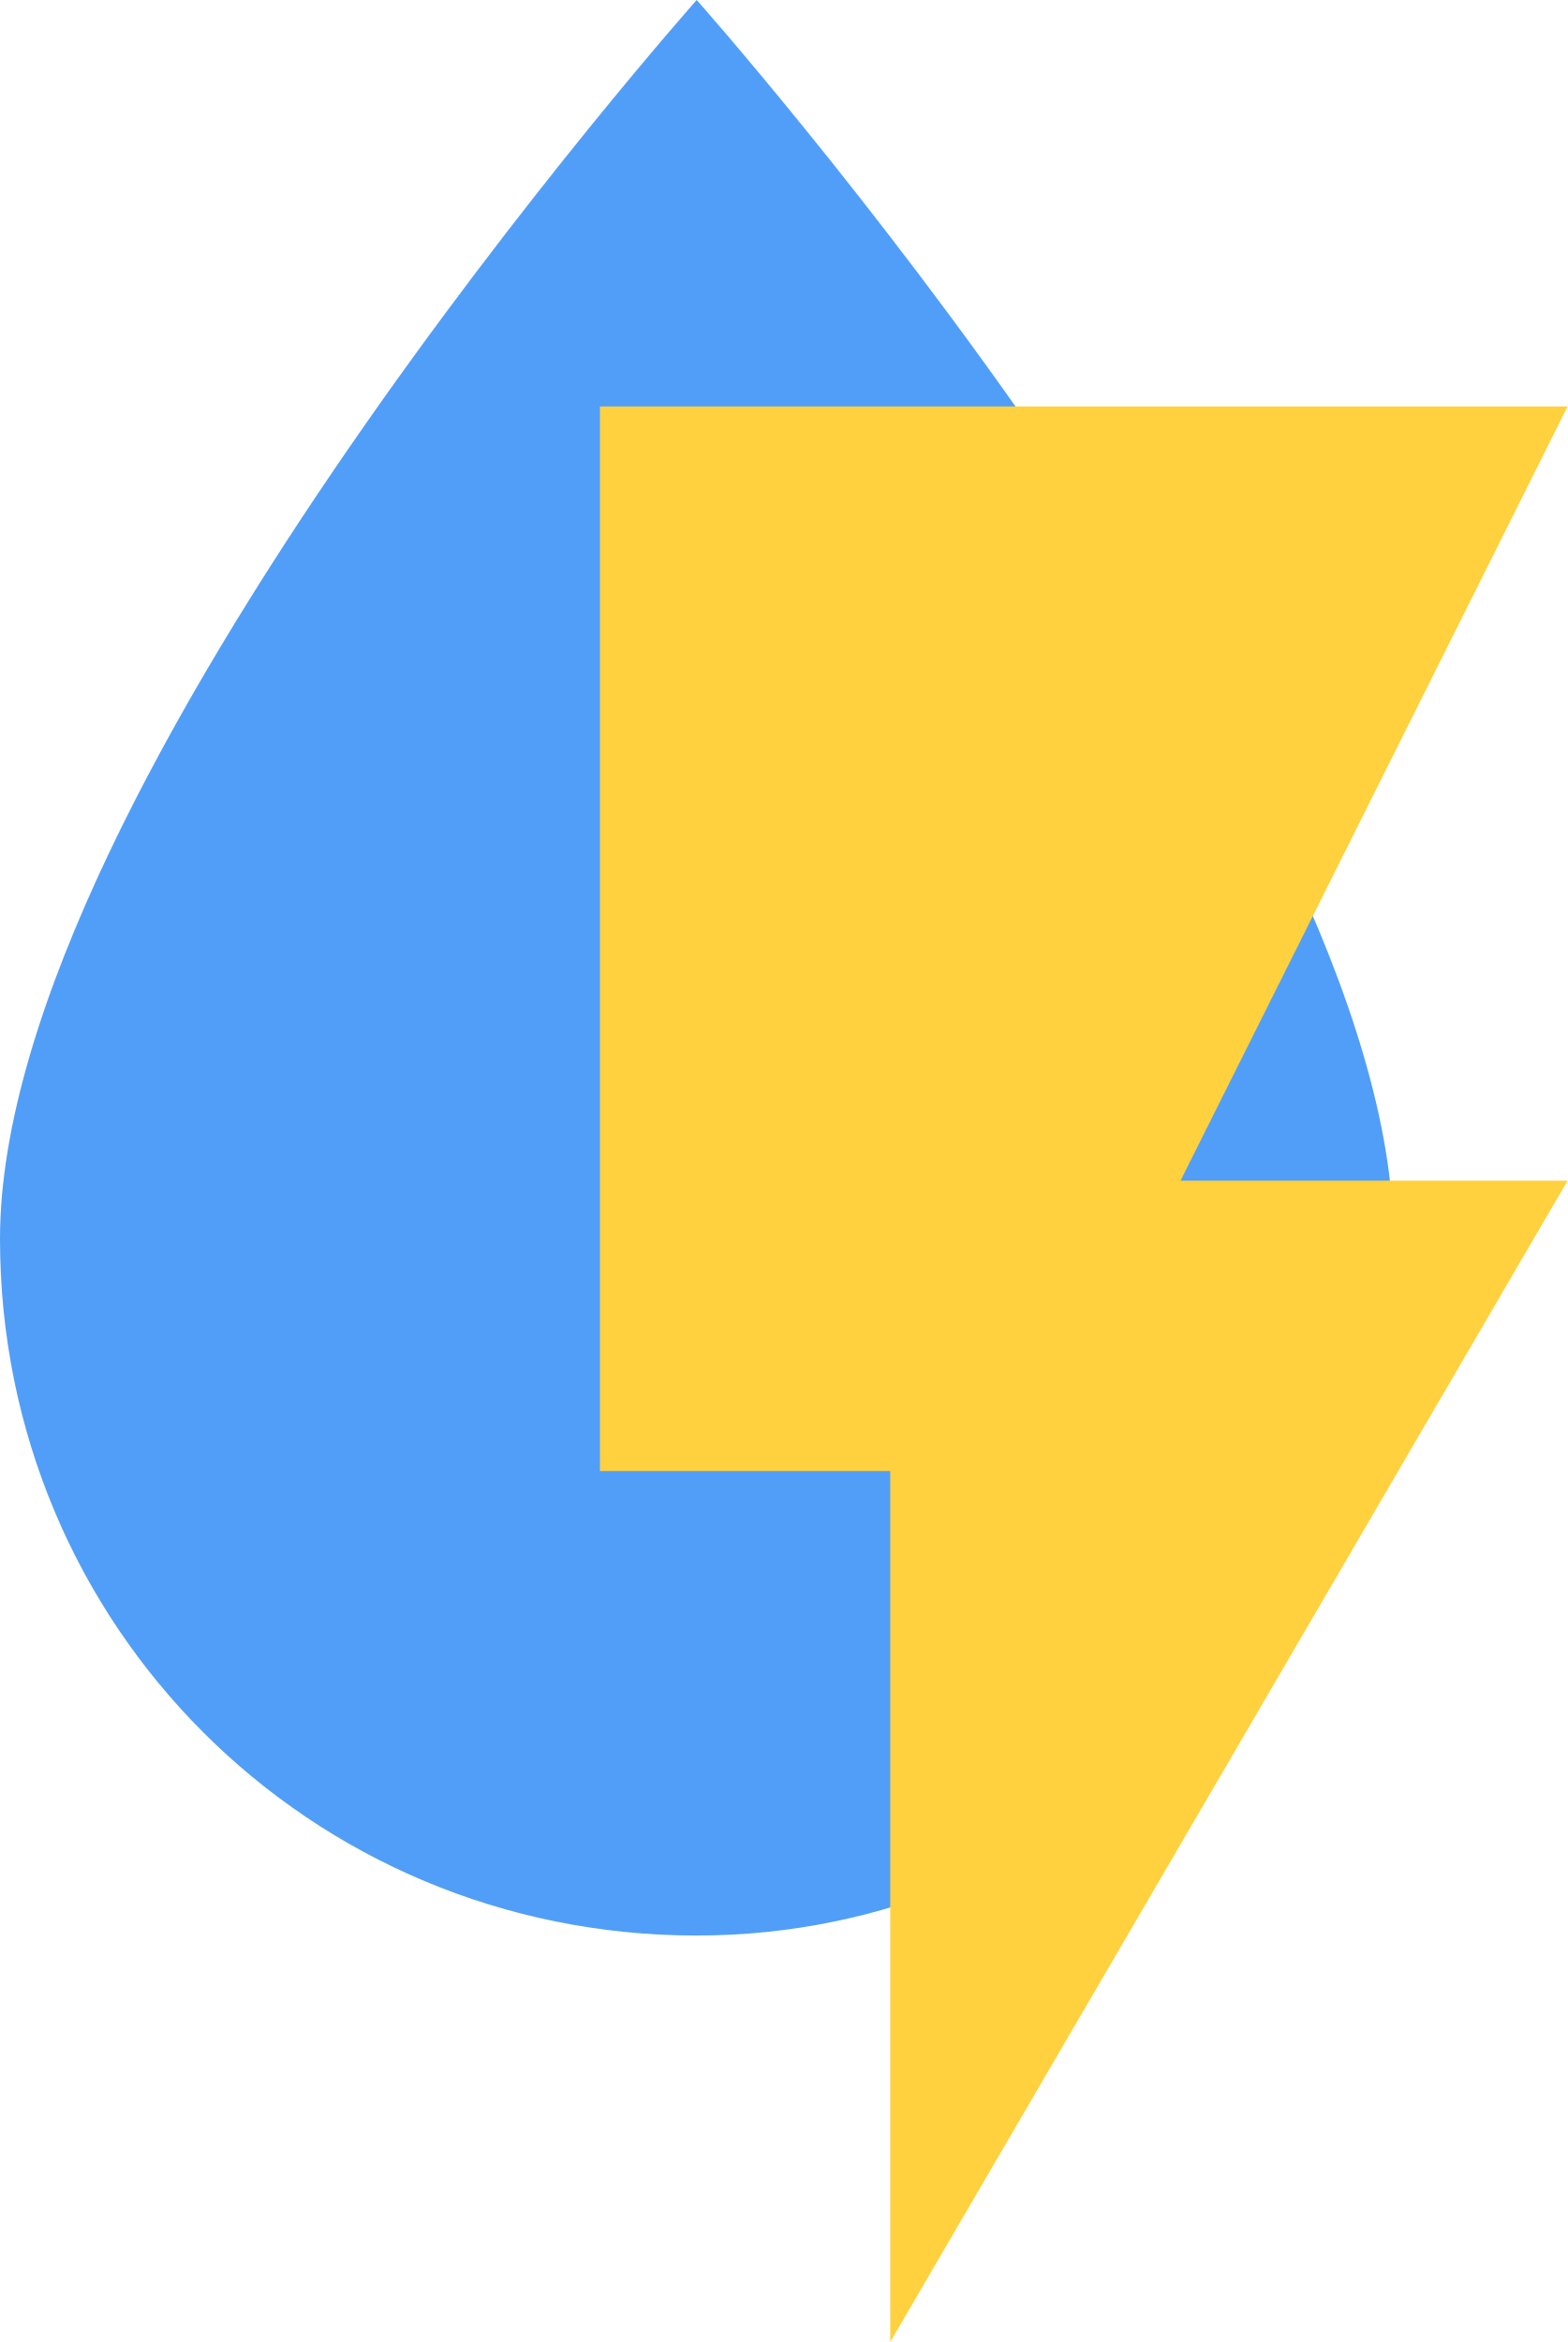
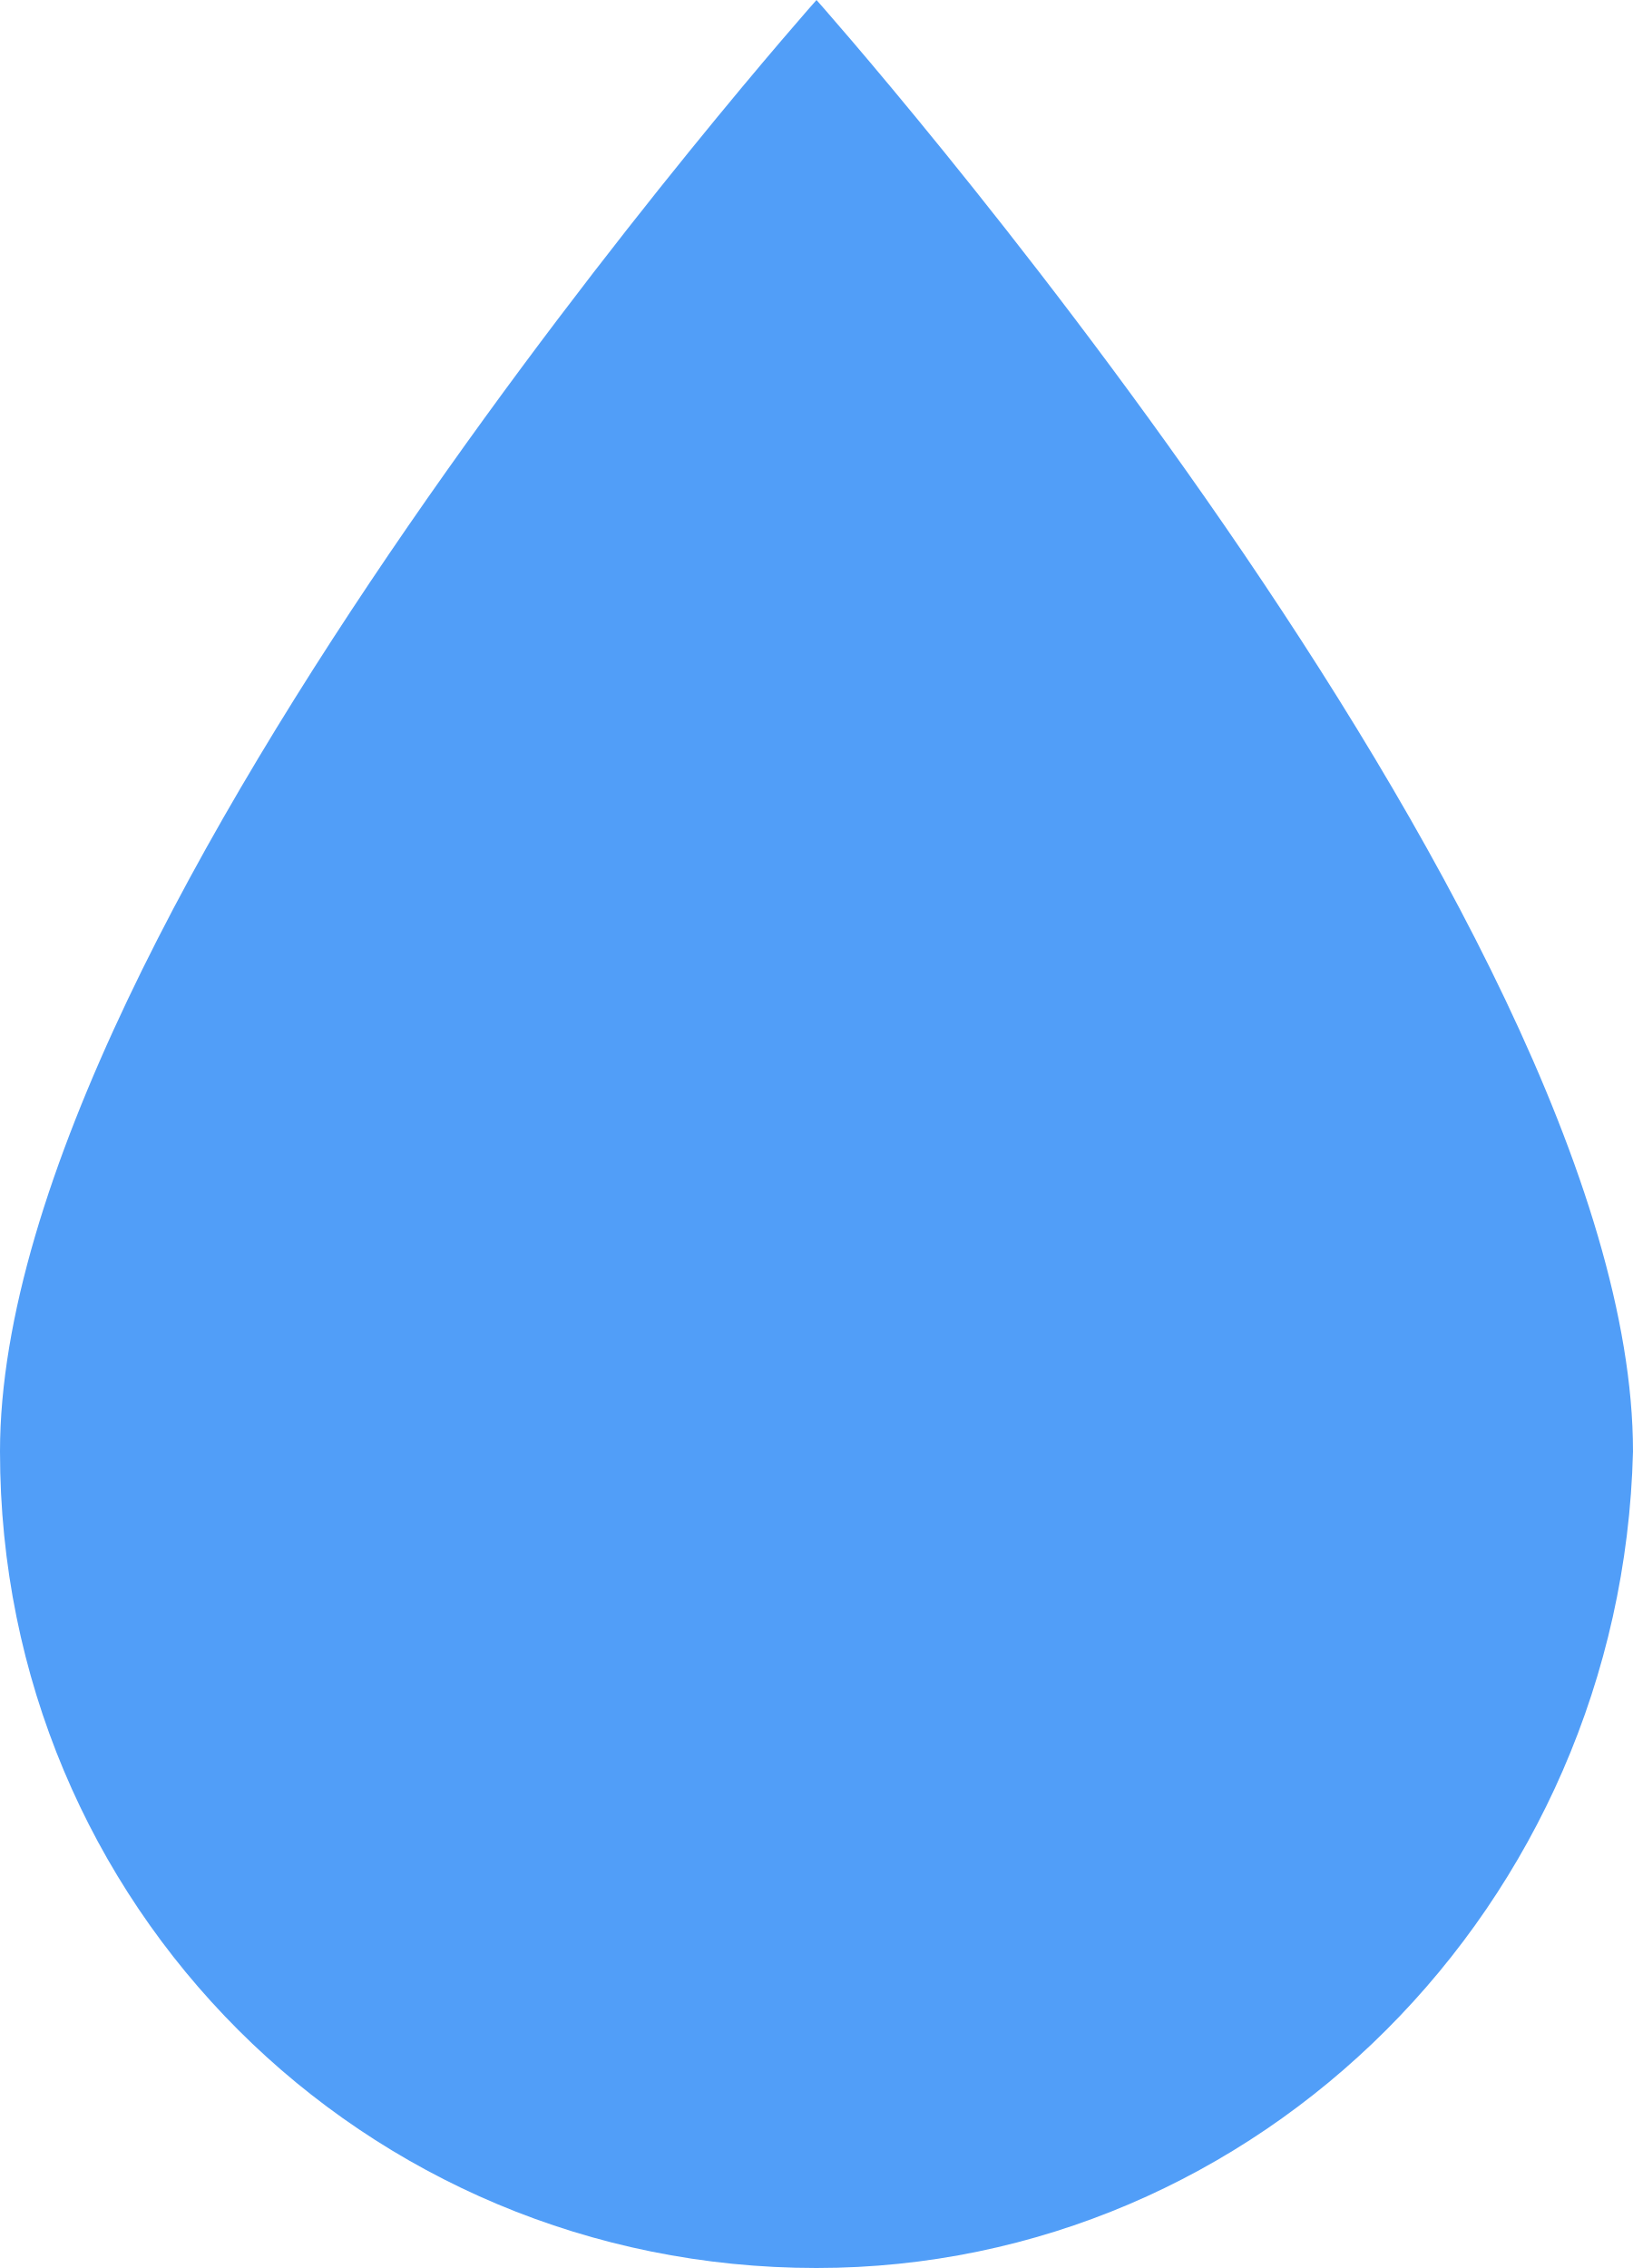
- <svg xmlns="http://www.w3.org/2000/svg" version="1.1" id="Calque_1" x="0px" y="0px" viewBox="0 0 16.2 24.2" style="enable-background:new 0 0 16.2 24.2;" xml:space="preserve">
+ <svg xmlns="http://www.w3.org/2000/svg" version="1.1" id="Calque_1" x="0px" y="0px" viewBox="0 0 14.4 20" style="enable-background:new 0 0 14.4 20;" xml:space="preserve">
  <style type="text/css">
	.st0{fill:#519EF8;}
- 	.st1{fill:#FFD13E;}
</style>
  <path id="water" class="st0" d="M7.2,20c-4,0-7.2-3.2-7.2-7.2C0,8.1,7.2,0,7.2,0s7.2,8.1,7.2,12.8C14.3,16.8,11.1,20,7.2,20z" />
-   <path class="st1" d="M6.2,4.2v11h3v9l7-12h-4l4-8" />
</svg>
